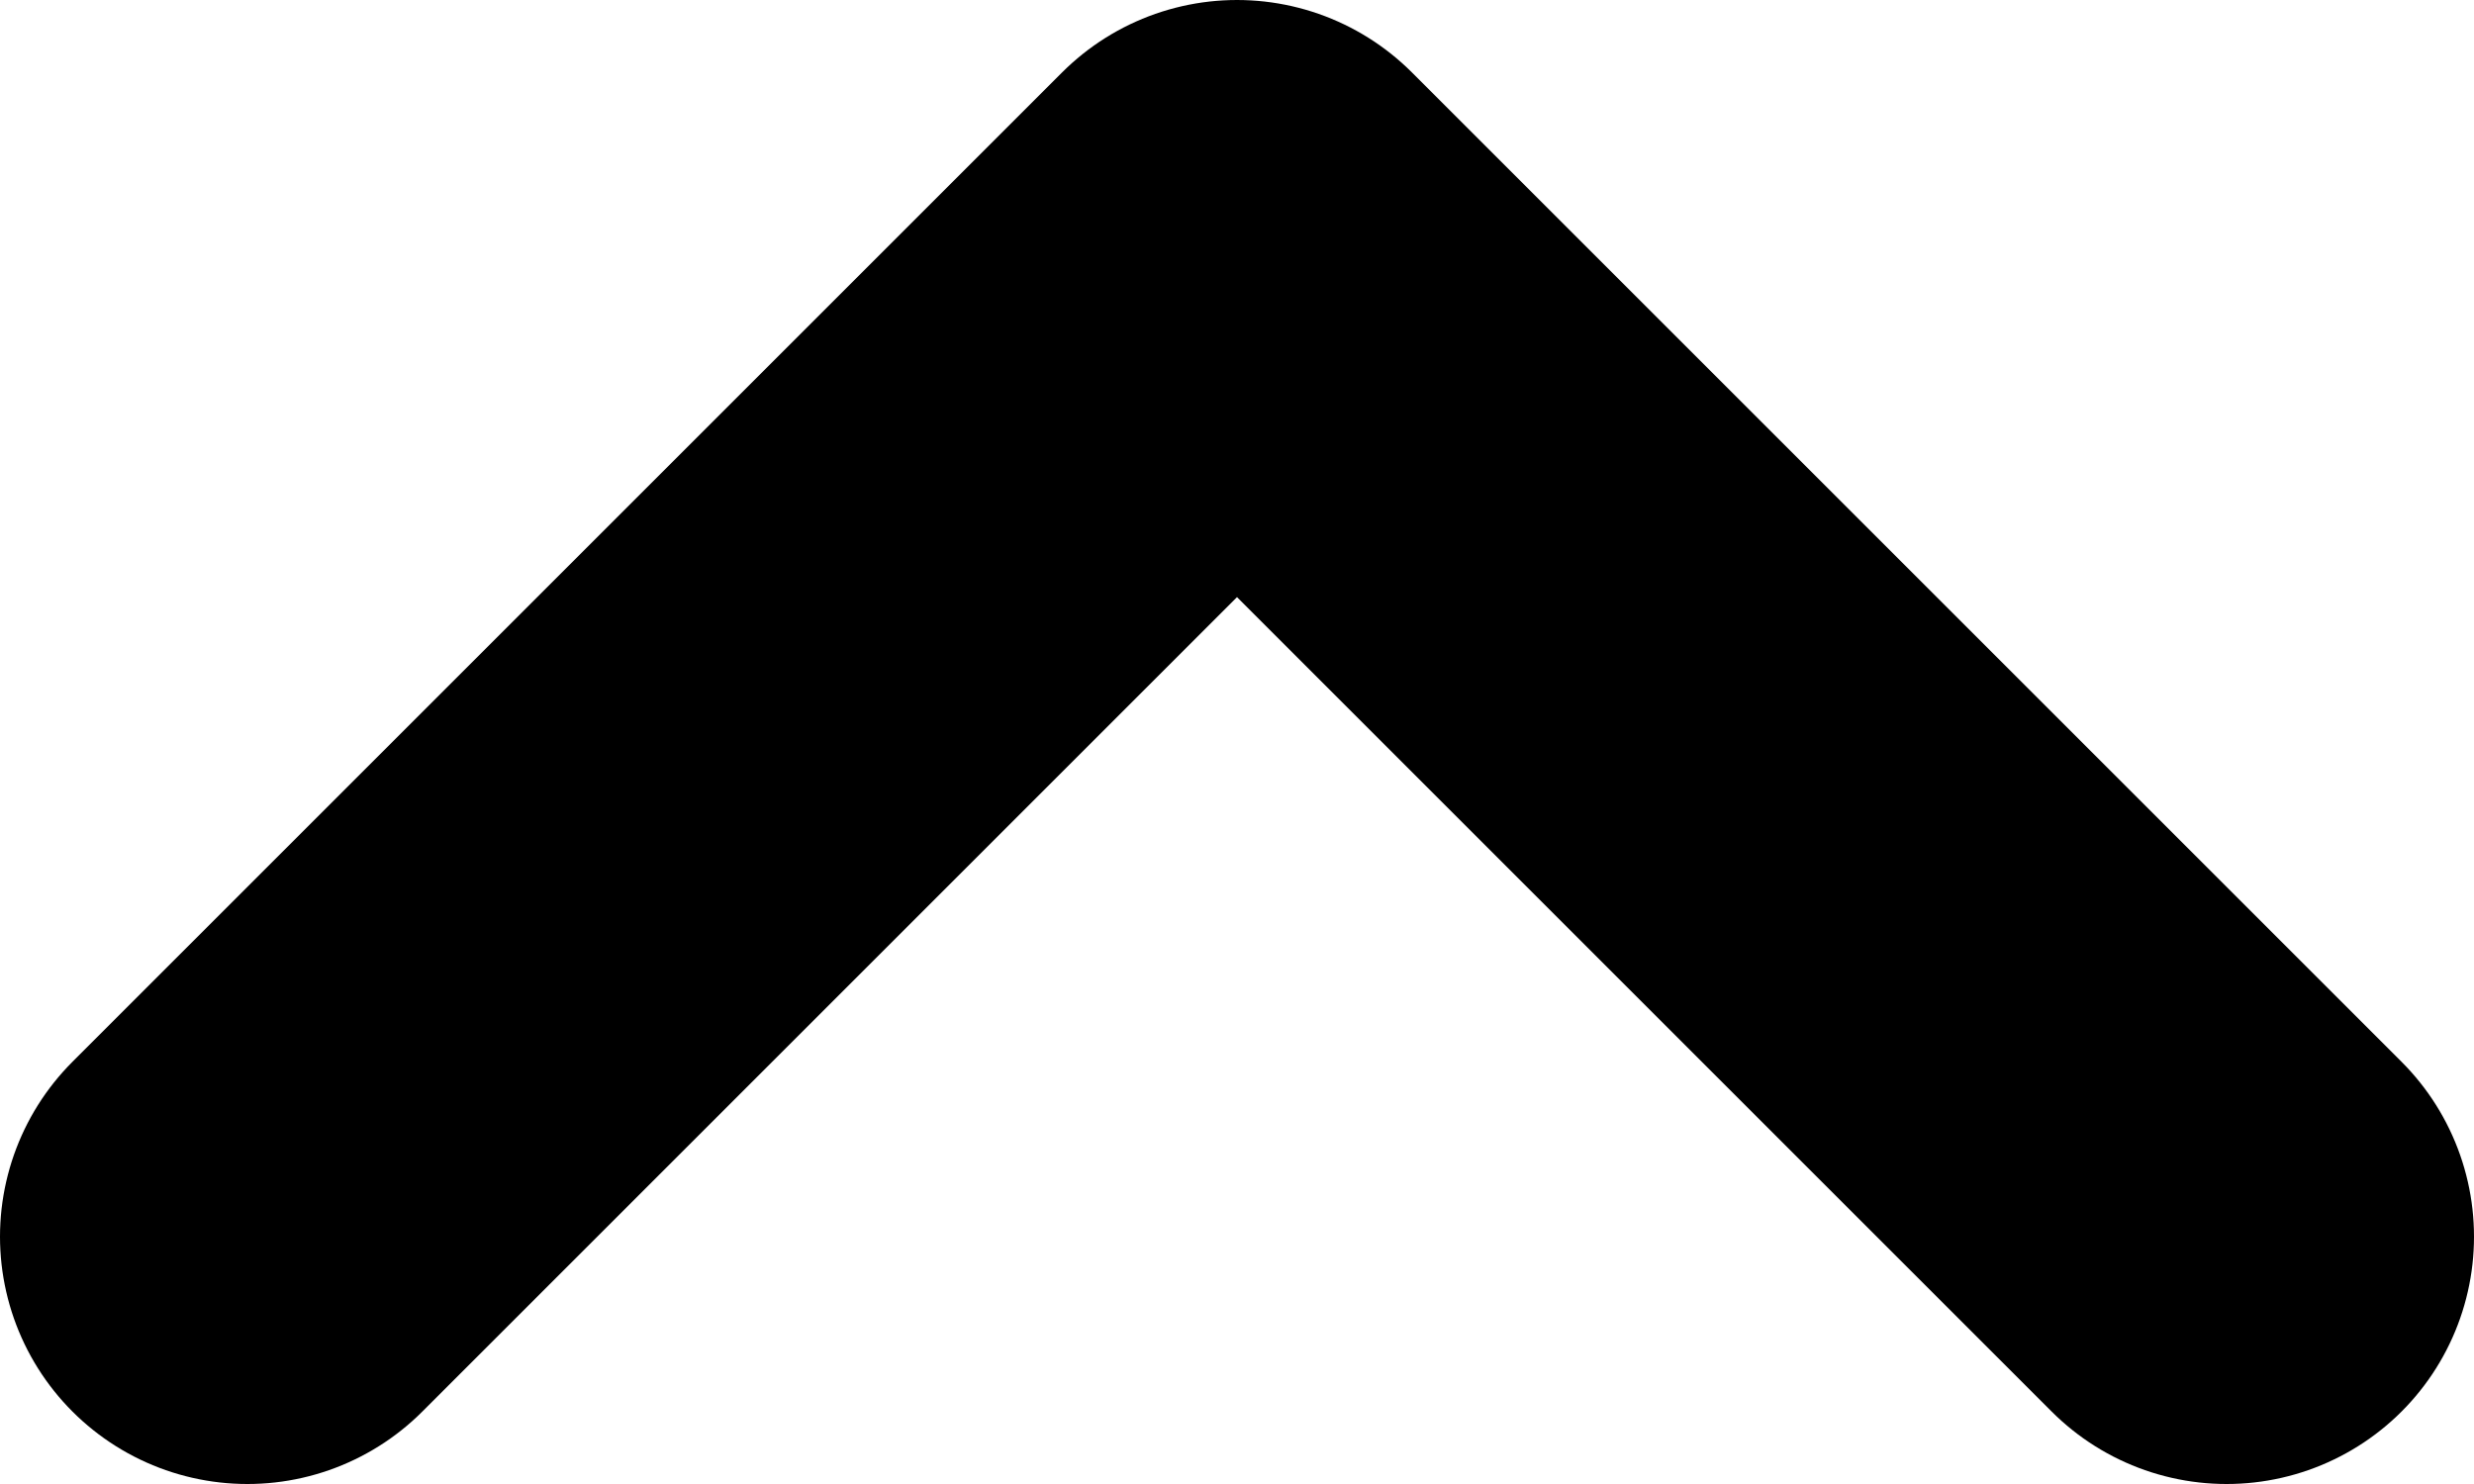
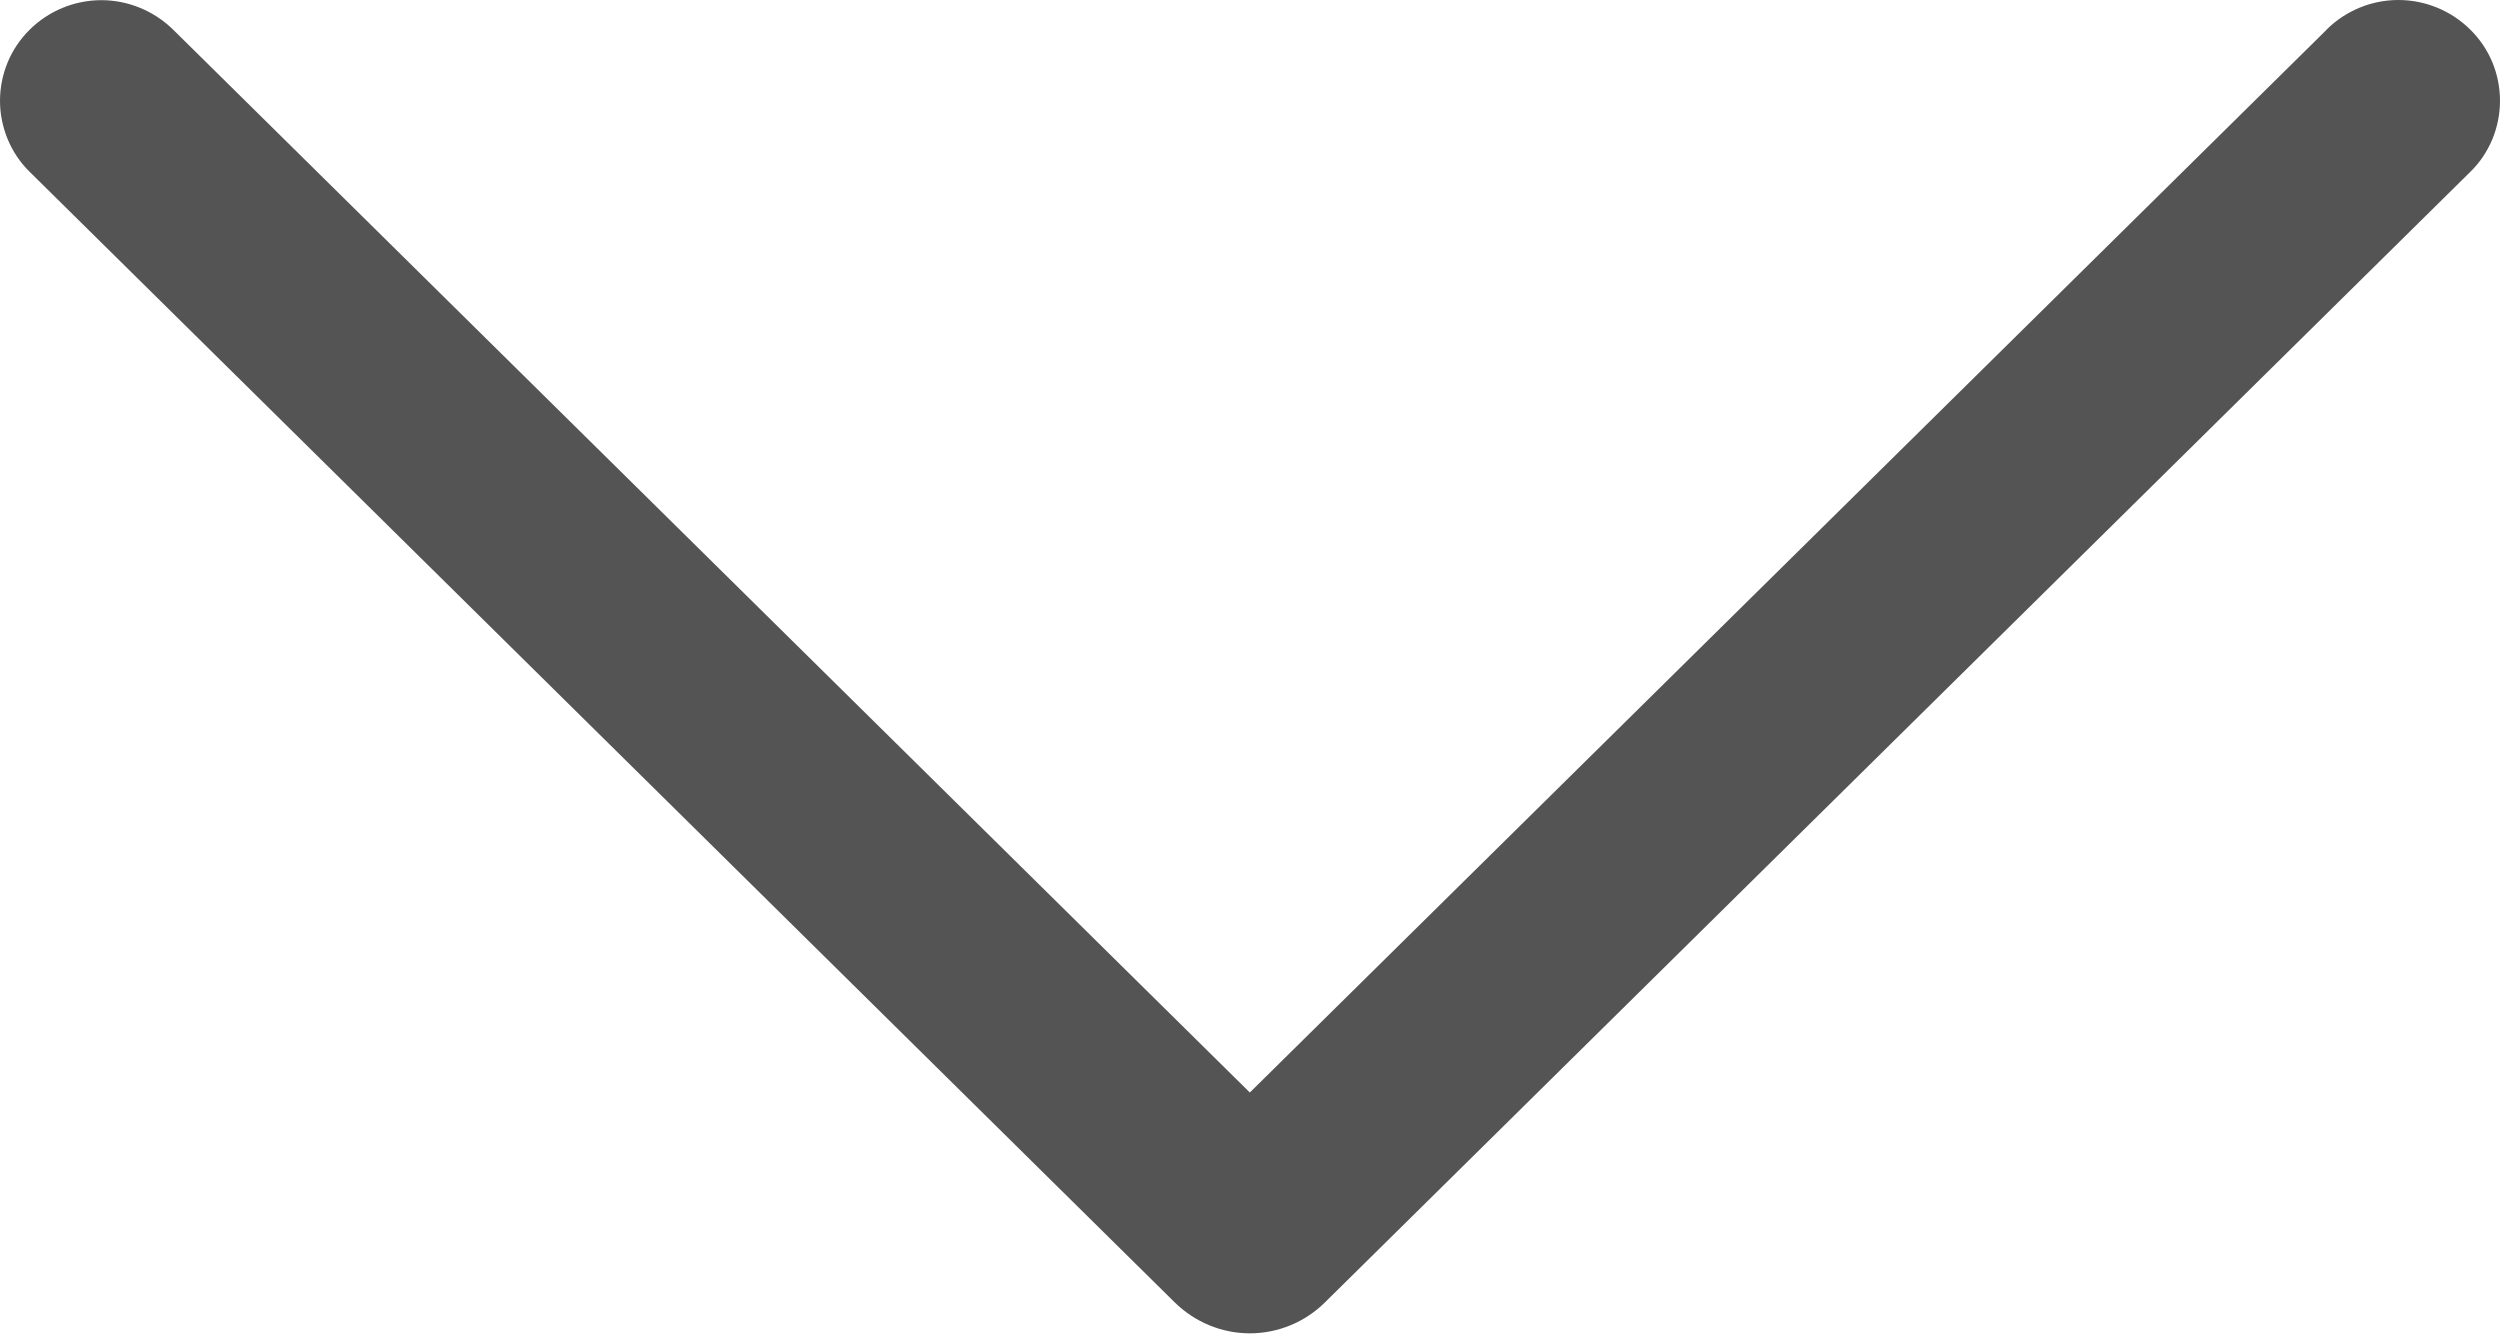
- <svg xmlns="http://www.w3.org/2000/svg" data-accordion-icon="" className="w-3 h-3 shrink-0" aria-hidden="true" fill="none" viewBox="0 0 10 6">
-   <path stroke="currentColor" stroke-linecap="round" stroke-linejoin="round" stroke-width="2" d="M9 5 5 1 1 5">
-     </path>
+ <svg xmlns="http://www.w3.org/2000/svg" width="15" height="8" viewBox="0 0 15 8" fill="none">
+   <path d="M13.959 0.179L7.499 6.555L1.04 0.179C0.924 0.065 0.769 0.001 0.608 0.001C0.447 0.001 0.292 0.065 0.177 0.179C0.121 0.235 0.076 0.301 0.046 0.374C0.016 0.447 0 0.525 0 0.605C0 0.684 0.016 0.762 0.046 0.835C0.076 0.908 0.121 0.975 0.177 1.03L7.048 7.814C7.169 7.933 7.331 8 7.499 8C7.668 8 7.83 7.933 7.95 7.814L14.822 1.031C14.879 0.976 14.923 0.909 14.954 0.836C14.984 0.763 15 0.684 15 0.605C15 0.525 14.984 0.446 14.954 0.373C14.923 0.3 14.879 0.234 14.822 0.178C14.707 0.064 14.552 0 14.39 0C14.229 0 14.074 0.064 13.959 0.178V0.179Z" fill="#545454" />
</svg>
